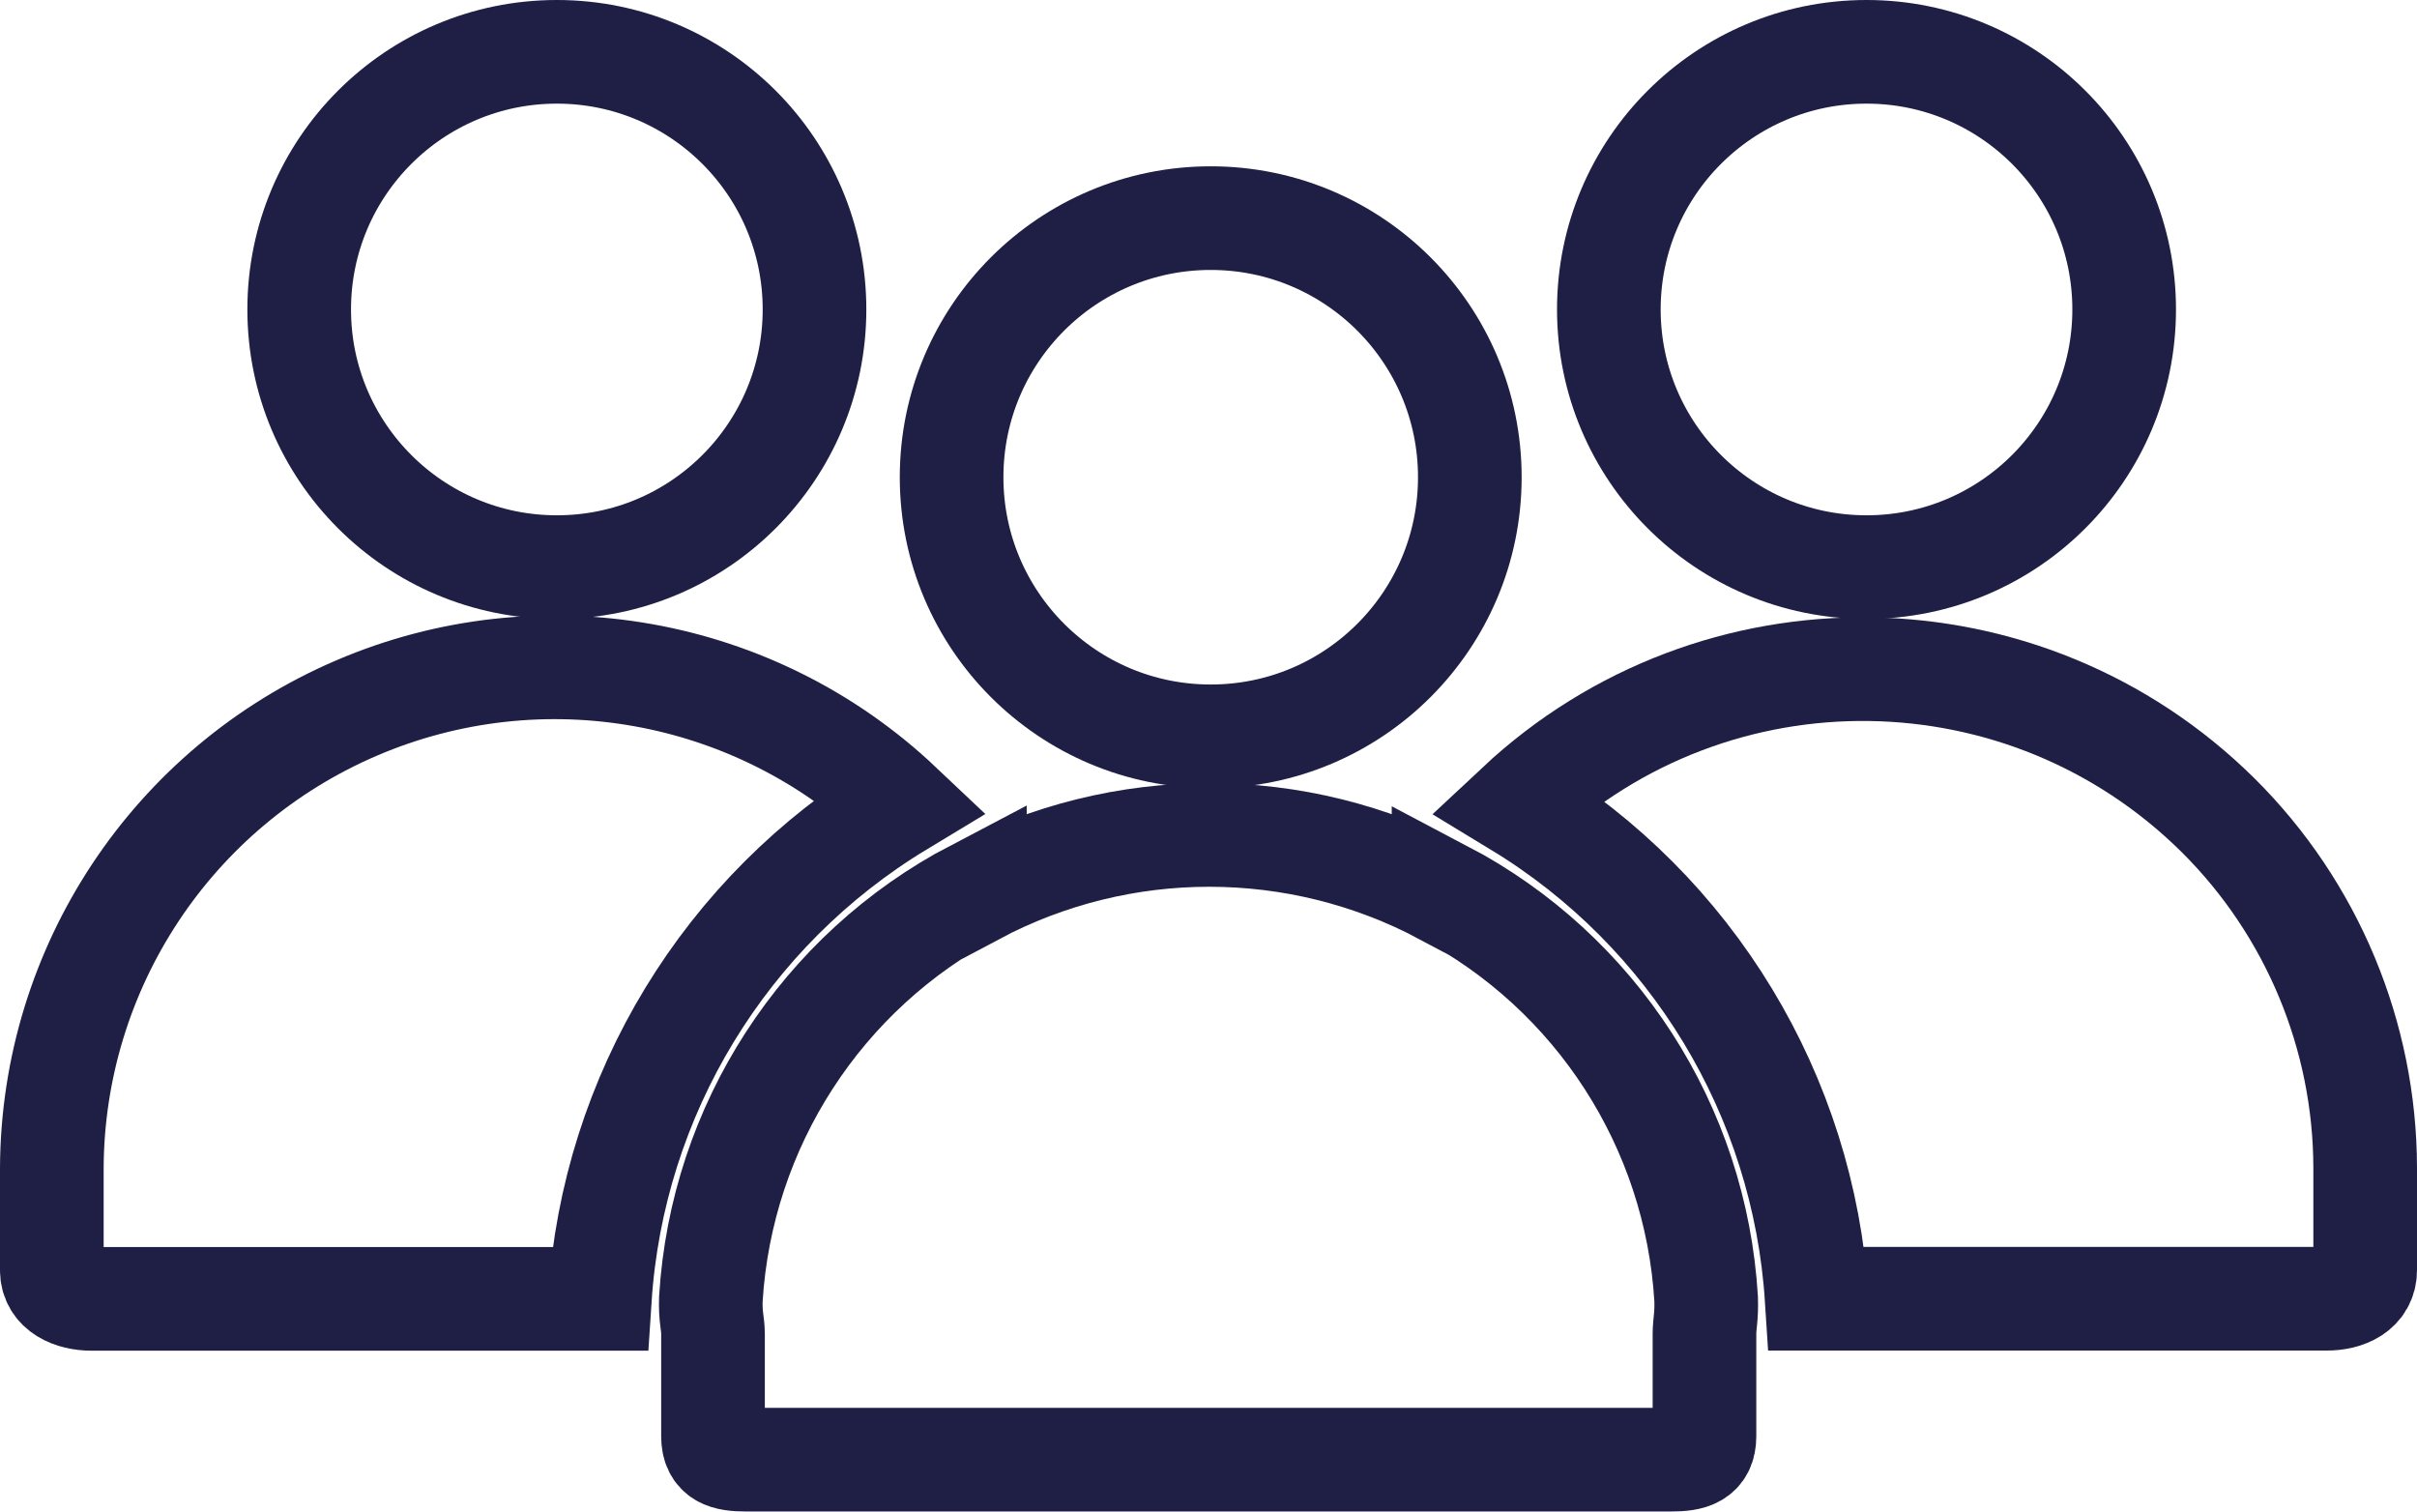
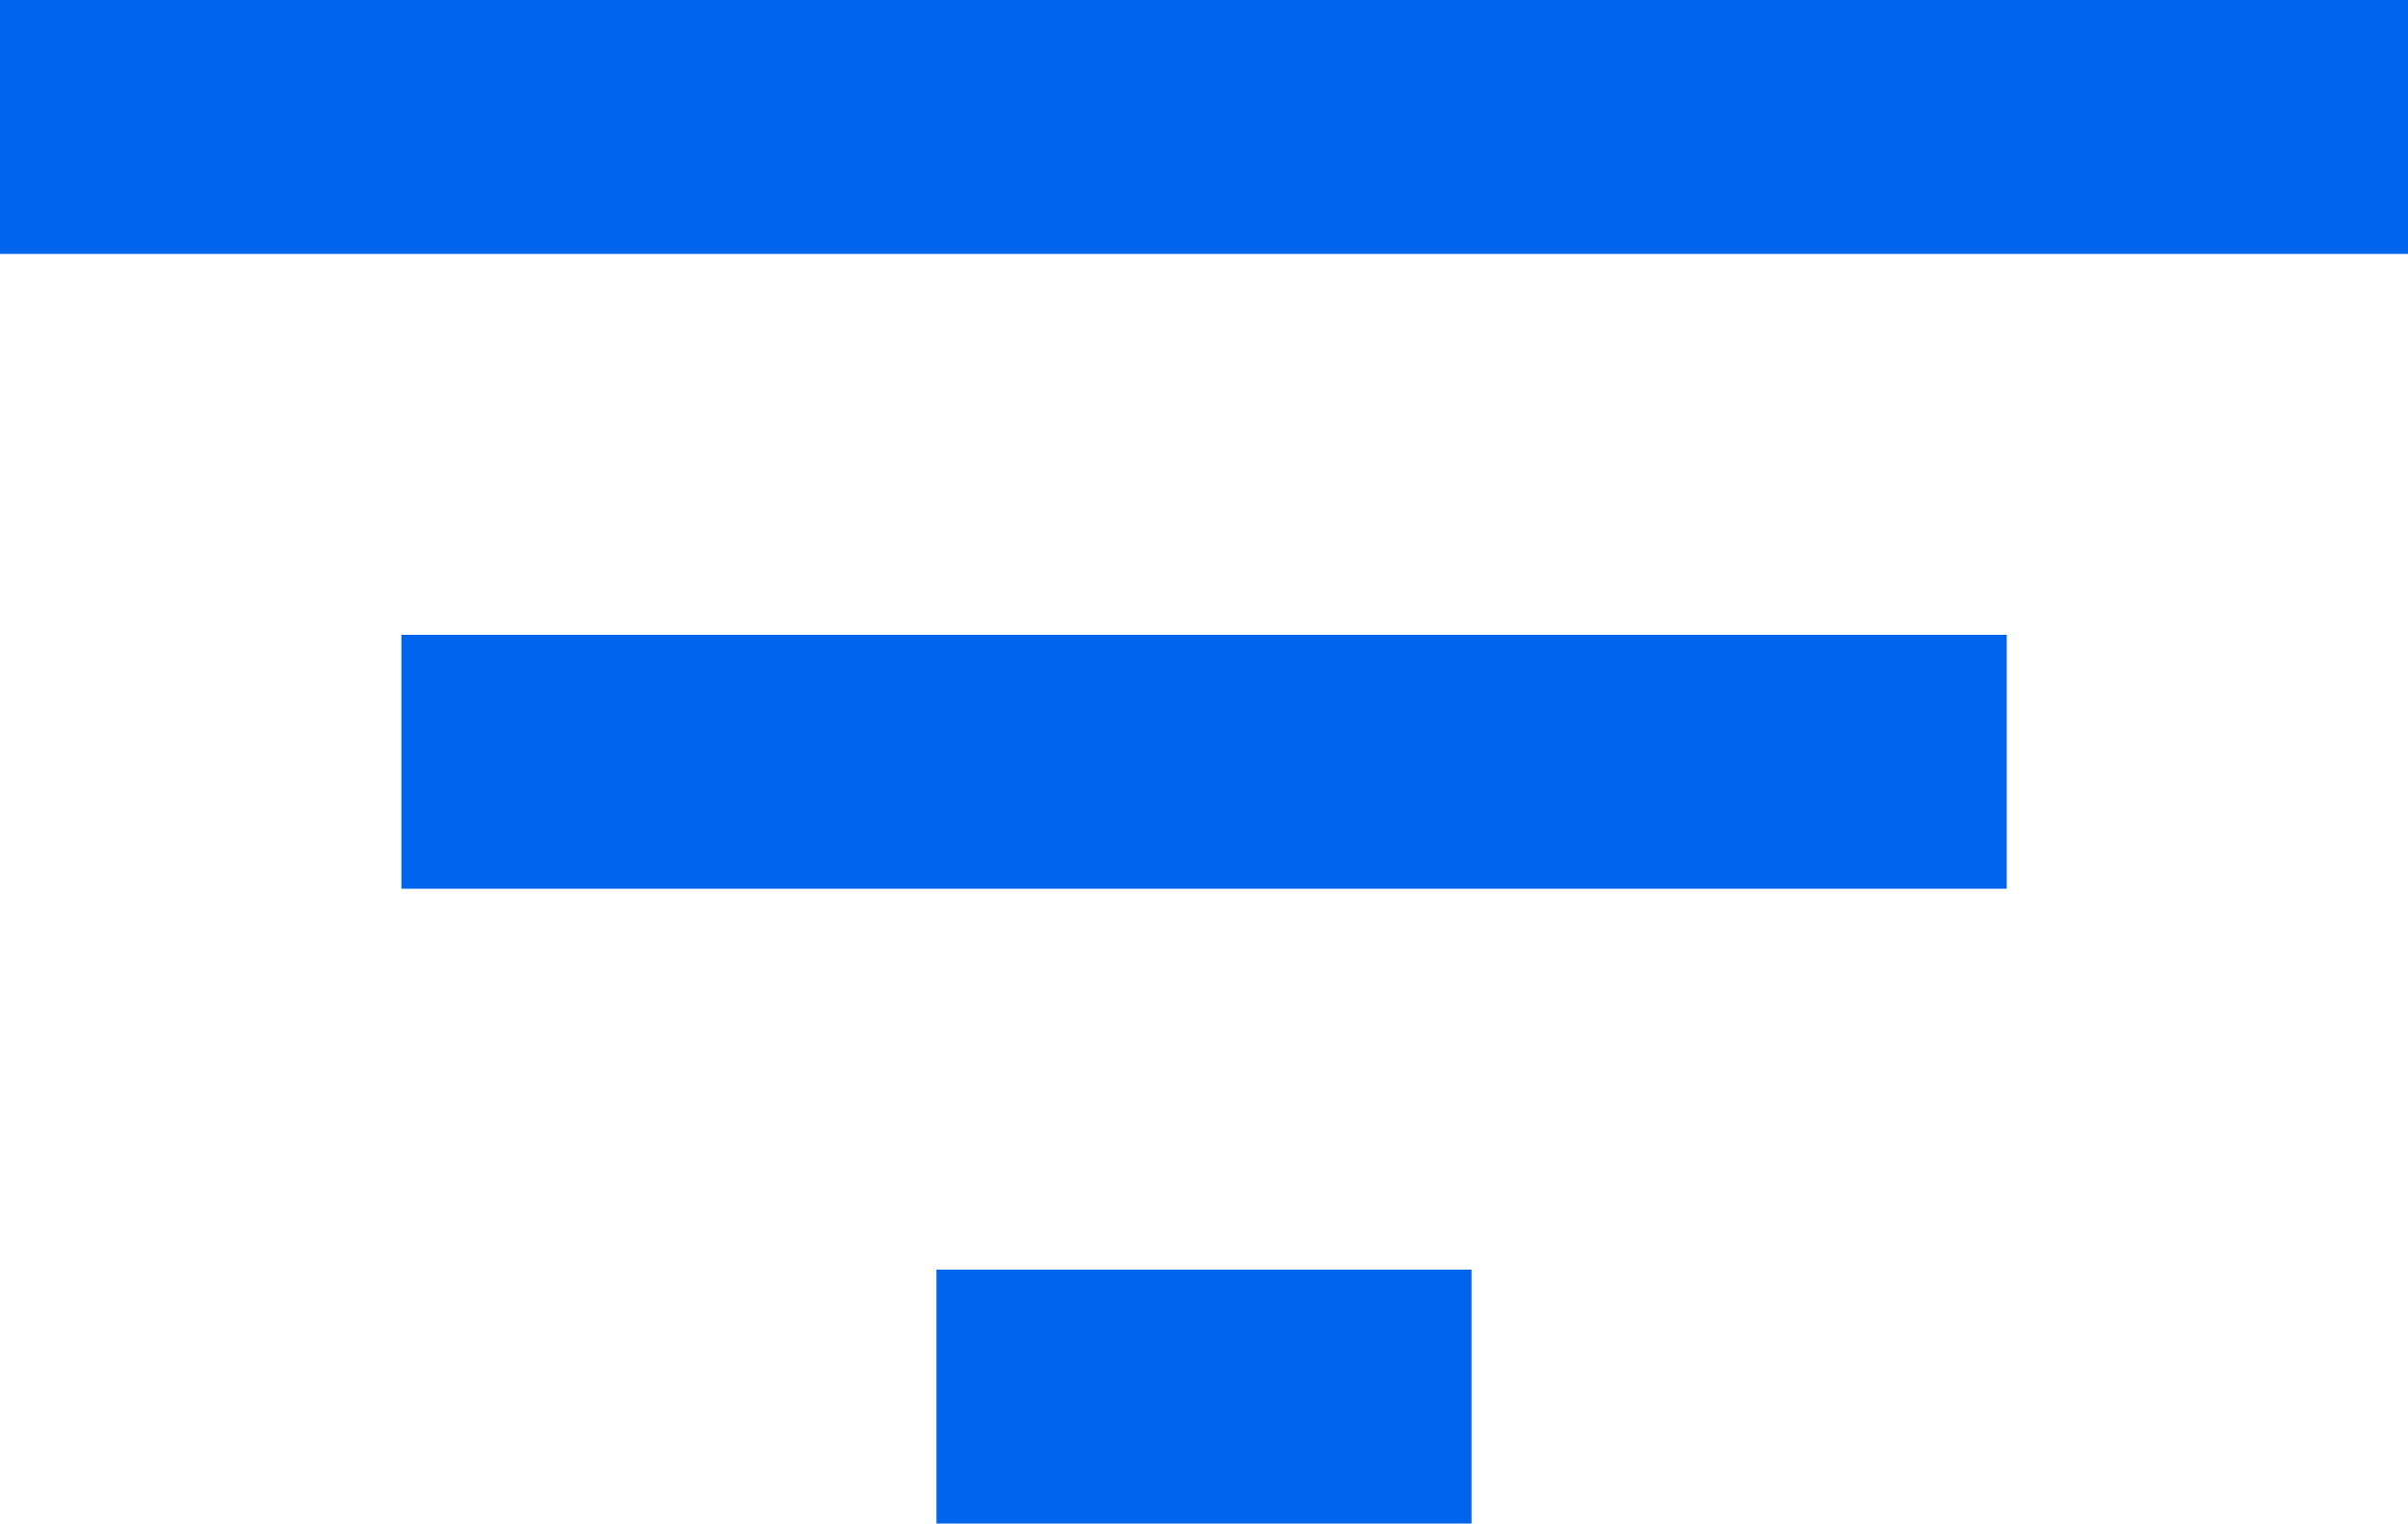
- <svg xmlns="http://www.w3.org/2000/svg" width="34.98" height="21.875" viewBox="0 0 34.98 21.875">
-   <g id="_3533396_attraction_customer_customer_attraction_inbound_magnet_icon" data-name="3533396_attraction_customer_customer attraction_inbound_magnet_icon" transform="translate(-238.749 -316.131)">
-     <path id="Path_228948" data-name="Path 228948" d="M267.2,320.61a3.729,3.729,0,1,0,3.729-3.729A3.729,3.729,0,0,0,267.2,320.61Z" transform="translate(-24.121)" fill="none" stroke="#1f1f45" stroke-width="1.5" />
-     <path id="Path_228949" data-name="Path 228949" d="M251.778,387.782a7.278,7.278,0,0,0-12.279,5.256v1.48c0,.291.29.414.578.414h7.353A9.043,9.043,0,0,1,251.778,387.782Z" transform="translate(0 -60.002)" fill="none" stroke="#1f1f45" stroke-width="1.5" />
-     <circle id="Ellipse_373" data-name="Ellipse 373" cx="3.729" cy="3.729" r="3.729" transform="translate(262.033 316.881)" fill="none" stroke="#1f1f45" stroke-width="1.5" />
-     <path id="Path_228950" data-name="Path 228950" d="M327.641,411.265a7.132,7.132,0,0,0-3.8-5.887s0,.016,0,.018a7.231,7.231,0,0,0-6.783,0s0-.028,0-.031a7.154,7.154,0,0,0-3.821,5.9h0c-.01.259.031.354.031.509v1.482c0,.289.187.337.476.337h13.39c.289,0,.483-.048.483-.337v-1.482c0-.154.033-.25.024-.509h0Z" transform="translate(-64.2 -76.336)" fill="none" stroke="#1f1f45" stroke-width="1.5" />
-     <path id="Path_228951" data-name="Path 228951" d="M413.759,388.118a7.308,7.308,0,0,0-10.135-.142,9.034,9.034,0,0,1,4.326,7.14h7.379c.291,0,.559-.123.559-.414v-1.48A7.213,7.213,0,0,0,413.759,388.118Z" transform="translate(-142.909 -60.188)" fill="none" stroke="#1f1f45" stroke-width="1.5" />
-     <path id="Path_228952" data-name="Path 228952" d="M344.129,335.5h0a3.749,3.749,0,0,0,0,7.5h0a3.749,3.749,0,0,0,0-7.5Z" transform="translate(-87.858 -16.212)" fill="none" stroke="#1f1f45" stroke-width="1.5" />
-   </g>
+ <svg xmlns="http://www.w3.org/2000/svg" width="18.969" height="12" viewBox="0 0 18.969 12">
+   <path id="Icon_material-filter-list" data-name="Icon material-filter-list" d="M11.877,21h4.215V19H11.877ZM4.5,9v2H23.469V9Zm3.162,7H20.308V14H7.662Z" transform="translate(-4.5 -9)" fill="#0164ec" />
</svg>
